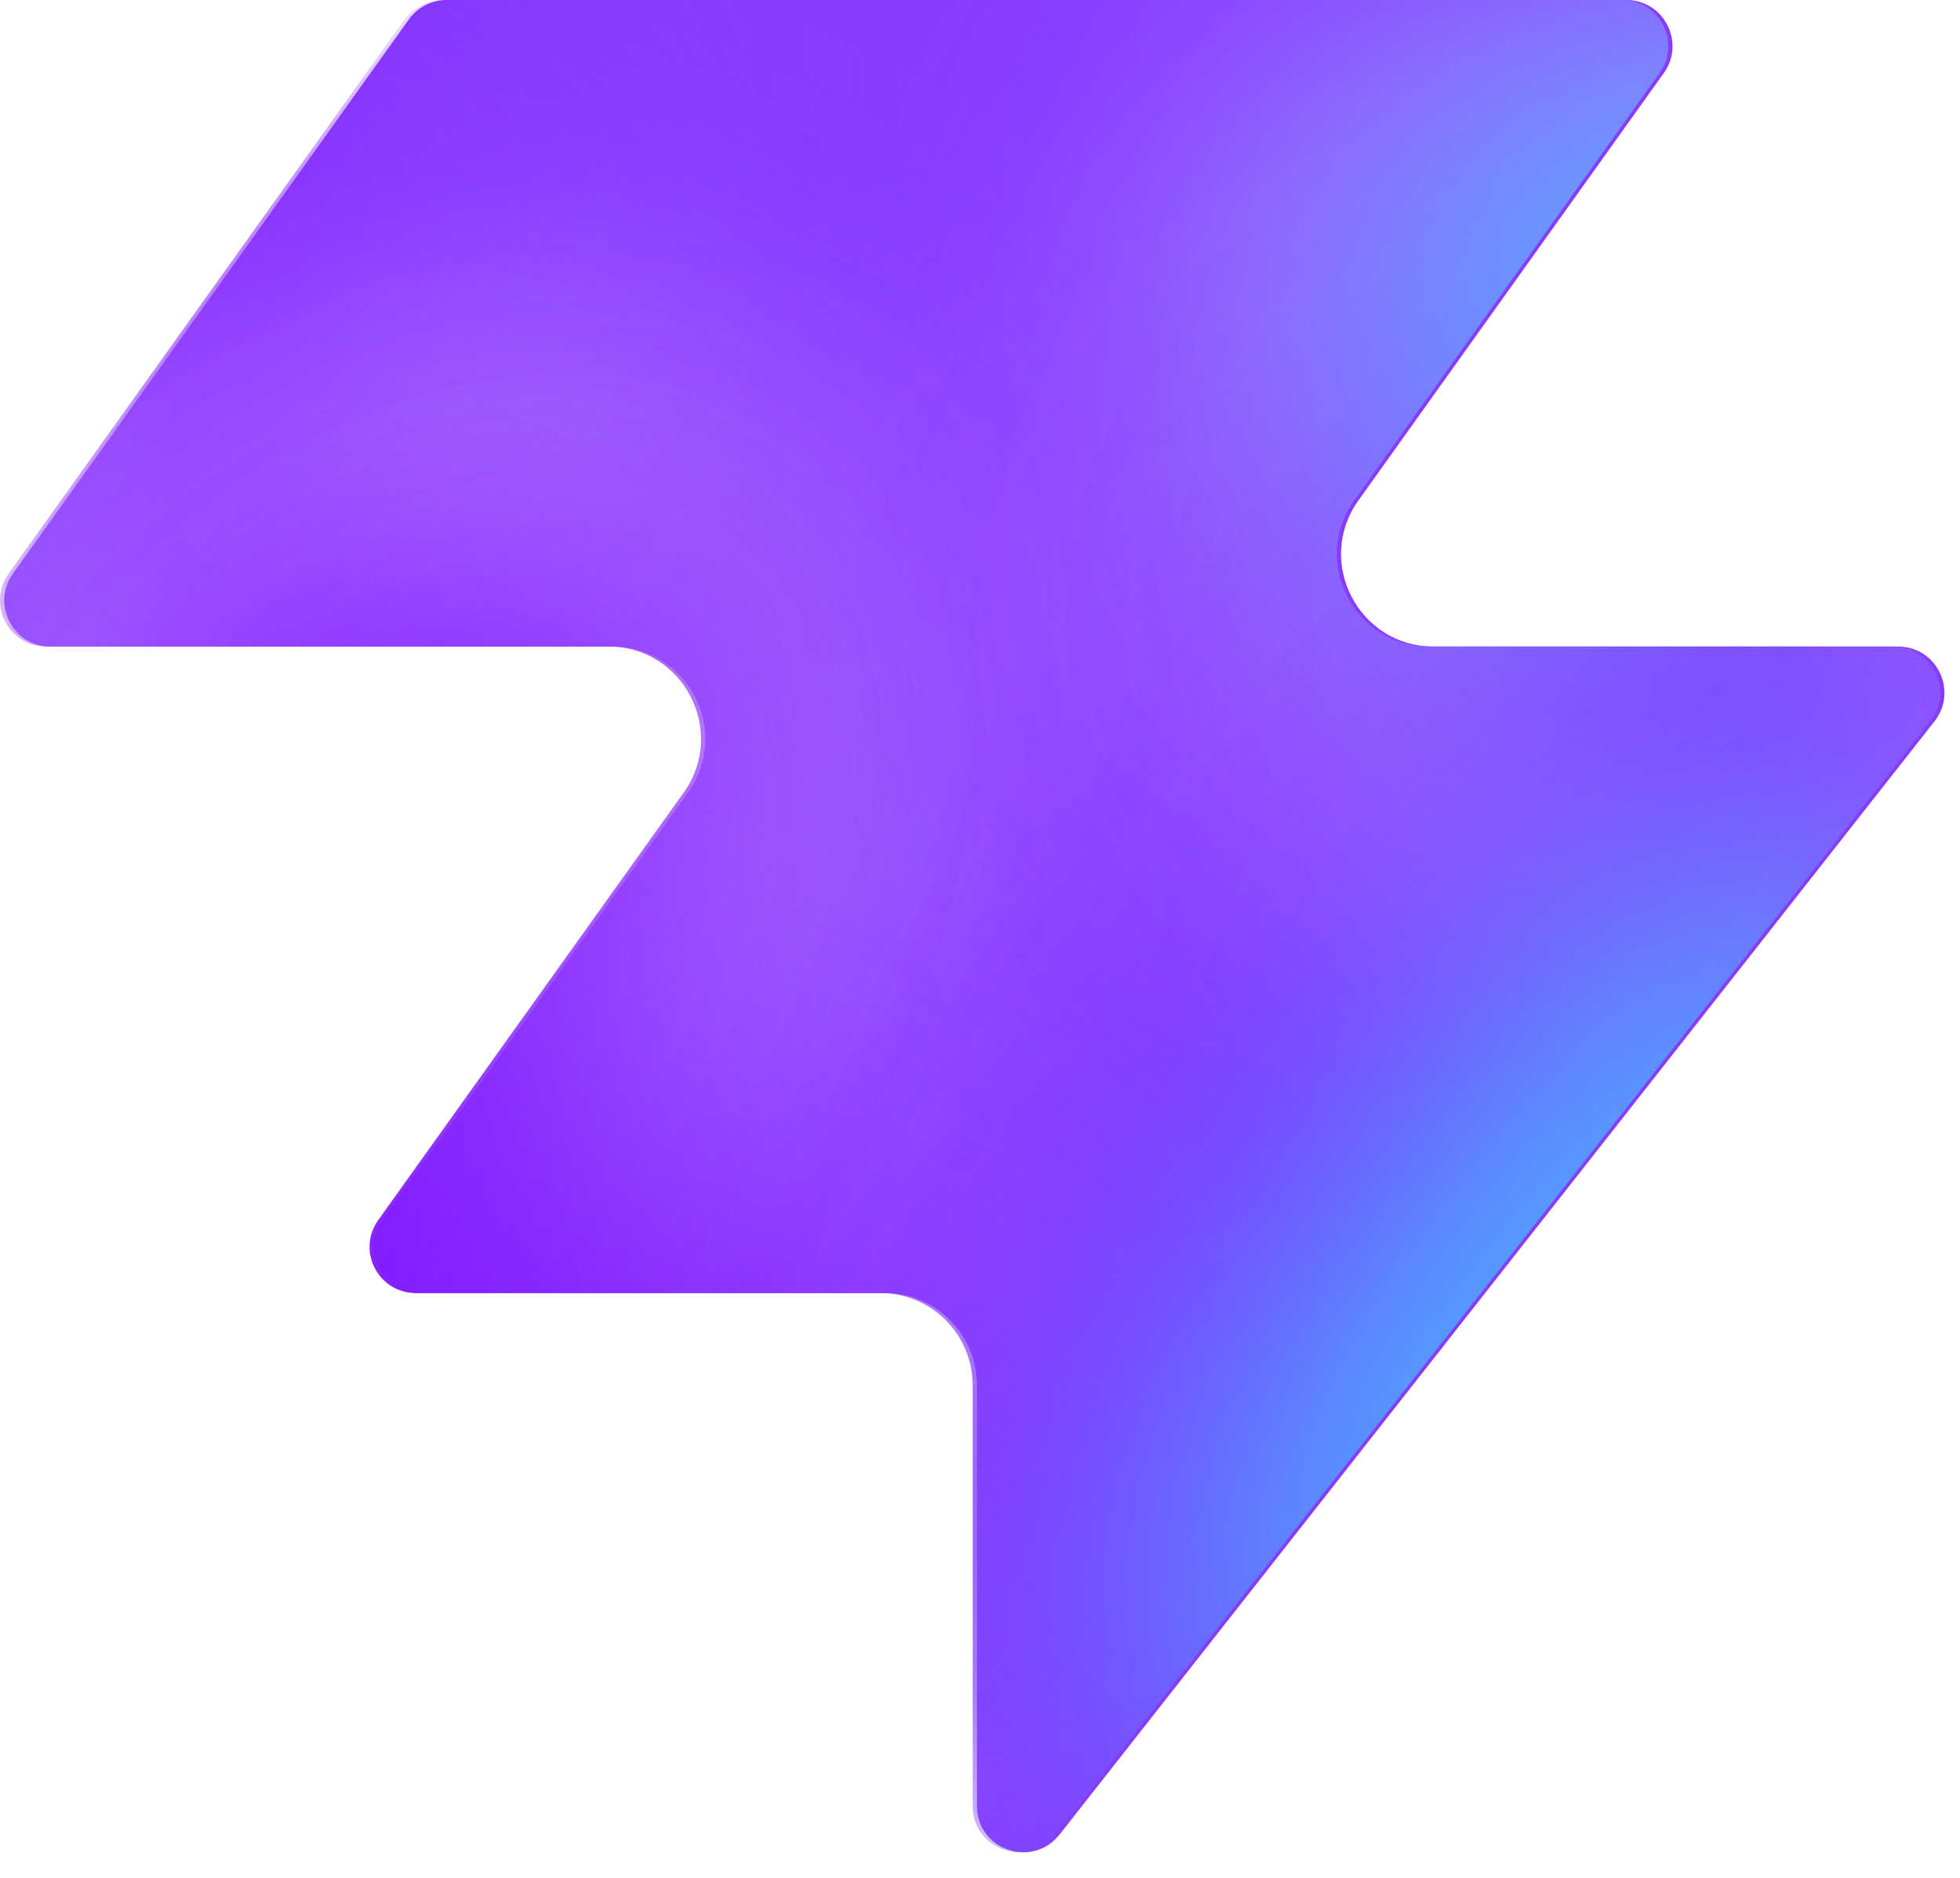
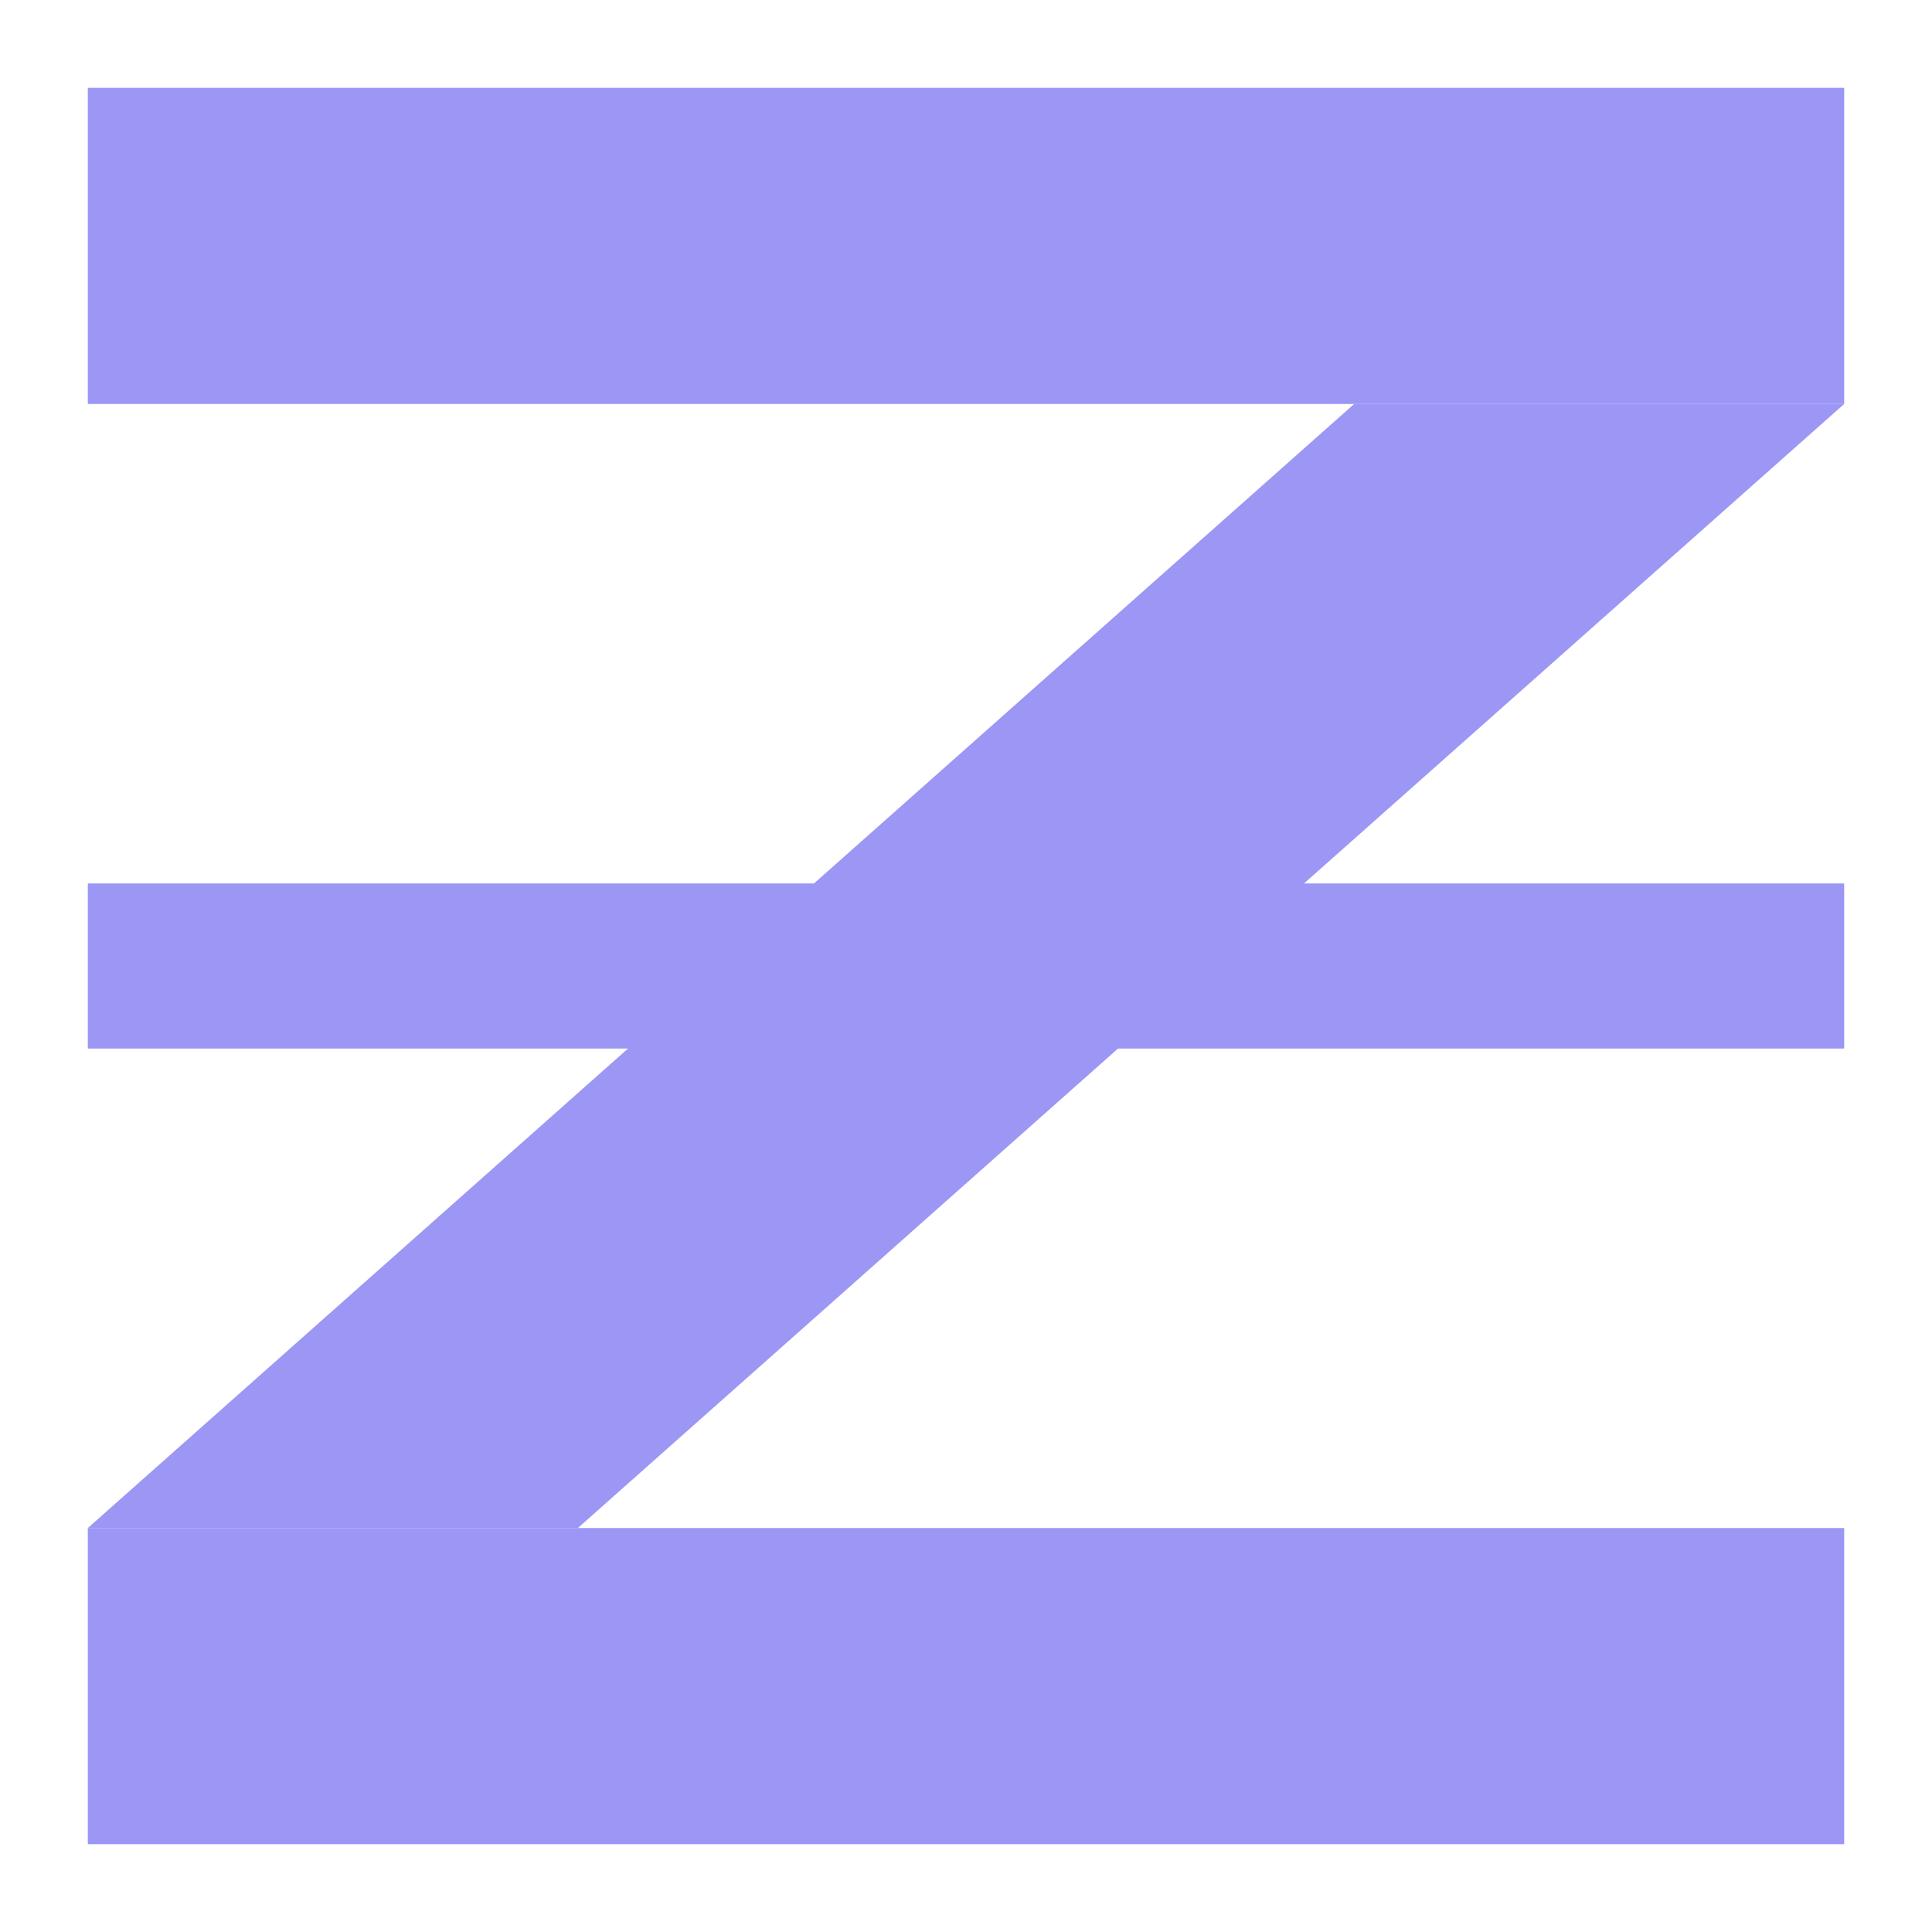
- <svg xmlns="http://www.w3.org/2000/svg" width="48" height="46" fill="none" viewBox="0 0 48 46">
-   <path fill="#863bff" d="M25.946 44.938c-.664.845-2.021.375-2.021-.698V33.937a2.26 2.26 0 0 0-2.262-2.262H10.287c-.92 0-1.456-1.04-.92-1.788l7.48-10.471c1.07-1.497 0-3.578-1.842-3.578H1.237c-.92 0-1.456-1.04-.92-1.788L10.013.474c.214-.297.556-.474.92-.474h28.894c.92 0 1.456 1.04.92 1.788l-7.48 10.471c-1.07 1.498 0 3.579 1.842 3.579h11.377c.943 0 1.473 1.088.89 1.83L25.947 44.94z" style="fill:#863bff;fill:color(display-p3 .525 .23 1);fill-opacity:1" />
-   <mask id="a" width="48" height="46" x="0" y="0" maskUnits="userSpaceOnUse" style="mask-type:alpha">
-     <path fill="#000" d="M25.842 44.938c-.664.844-2.021.375-2.021-.698V33.937a2.26 2.26 0 0 0-2.262-2.262H10.183c-.92 0-1.456-1.04-.92-1.788l7.48-10.471c1.07-1.498 0-3.579-1.842-3.579H1.133c-.92 0-1.456-1.04-.92-1.787L9.91.473c.214-.297.556-.474.92-.474h28.894c.92 0 1.456 1.04.92 1.788l-7.48 10.471c-1.07 1.498 0 3.578 1.842 3.578h11.377c.943 0 1.473 1.088.89 1.832L25.843 44.94z" style="fill:#000;fill-opacity:1" />
-   </mask>
-   <g mask="url(#a)">
-     <g filter="url(#b)">
-       <ellipse cx="5.508" cy="14.704" fill="#ede6ff" rx="5.508" ry="14.704" style="fill:#ede6ff;fill:color(display-p3 .927 .903 1);fill-opacity:1" transform="matrix(.00324 1 1 -.00324 -4.47 31.516)" />
-     </g>
-     <g filter="url(#c)">
-       <ellipse cx="10.399" cy="29.851" fill="#ede6ff" rx="10.399" ry="29.851" style="fill:#ede6ff;fill:color(display-p3 .927 .903 1);fill-opacity:1" transform="matrix(.00324 1 1 -.00324 -39.328 7.883)" />
-     </g>
-     <g filter="url(#d)">
-       <ellipse cx="5.508" cy="30.487" fill="#7e14ff" rx="5.508" ry="30.487" style="fill:#7e14ff;fill:color(display-p3 .492 .077 1);fill-opacity:1" transform="rotate(89.814 -25.913 -14.639)scale(1 -1)" />
-     </g>
-     <g filter="url(#e)">
-       <ellipse cx="5.508" cy="30.599" fill="#7e14ff" rx="5.508" ry="30.599" style="fill:#7e14ff;fill:color(display-p3 .492 .077 1);fill-opacity:1" transform="rotate(89.814 -32.644 -3.334)scale(1 -1)" />
-     </g>
-     <g filter="url(#f)">
-       <ellipse cx="5.508" cy="30.599" fill="#7e14ff" rx="5.508" ry="30.599" style="fill:#7e14ff;fill:color(display-p3 .492 .077 1);fill-opacity:1" transform="matrix(.00324 1 1 -.00324 -34.34 30.47)" />
-     </g>
-     <g filter="url(#g)">
-       <ellipse cx="14.072" cy="22.078" fill="#ede6ff" rx="14.072" ry="22.078" style="fill:#ede6ff;fill:color(display-p3 .927 .903 1);fill-opacity:1" transform="rotate(93.35 24.506 48.493)scale(-1 1)" />
-     </g>
-     <g filter="url(#h)">
-       <ellipse cx="3.47" cy="21.501" fill="#7e14ff" rx="3.47" ry="21.501" style="fill:#7e14ff;fill:color(display-p3 .492 .077 1);fill-opacity:1" transform="rotate(89.009 28.708 47.59)scale(-1 1)" />
-     </g>
-     <g filter="url(#i)">
-       <ellipse cx="3.47" cy="21.501" fill="#7e14ff" rx="3.47" ry="21.501" style="fill:#7e14ff;fill:color(display-p3 .492 .077 1);fill-opacity:1" transform="rotate(89.009 28.708 47.59)scale(-1 1)" />
-     </g>
-     <g filter="url(#j)">
-       <ellipse cx=".387" cy="8.972" fill="#7e14ff" rx="4.407" ry="29.108" style="fill:#7e14ff;fill:color(display-p3 .492 .077 1);fill-opacity:1" transform="rotate(39.51 .387 8.972)" />
-     </g>
-     <g filter="url(#k)">
-       <ellipse cx="47.523" cy="-6.092" fill="#7e14ff" rx="4.407" ry="29.108" style="fill:#7e14ff;fill:color(display-p3 .492 .077 1);fill-opacity:1" transform="rotate(37.892 47.523 -6.092)" />
-     </g>
-     <g filter="url(#l)">
-       <ellipse cx="41.412" cy="6.333" fill="#47bfff" rx="5.971" ry="9.665" style="fill:#47bfff;fill:color(display-p3 .28 .748 1);fill-opacity:1" transform="rotate(37.892 41.412 6.333)" />
-     </g>
-     <g filter="url(#m)">
-       <ellipse cx="-1.879" cy="38.332" fill="#7e14ff" rx="4.407" ry="29.108" style="fill:#7e14ff;fill:color(display-p3 .492 .077 1);fill-opacity:1" transform="rotate(37.892 -1.88 38.332)" />
-     </g>
-     <g filter="url(#n)">
-       <ellipse cx="-1.879" cy="38.332" fill="#7e14ff" rx="4.407" ry="29.108" style="fill:#7e14ff;fill:color(display-p3 .492 .077 1);fill-opacity:1" transform="rotate(37.892 -1.88 38.332)" />
-     </g>
-     <g filter="url(#o)">
-       <ellipse cx="35.651" cy="29.907" fill="#7e14ff" rx="4.407" ry="29.108" style="fill:#7e14ff;fill:color(display-p3 .492 .077 1);fill-opacity:1" transform="rotate(37.892 35.651 29.907)" />
-     </g>
-     <g filter="url(#p)">
-       <ellipse cx="38.418" cy="32.4" fill="#47bfff" rx="5.971" ry="15.297" style="fill:#47bfff;fill:color(display-p3 .28 .748 1);fill-opacity:1" transform="rotate(37.892 38.418 32.4)" />
-     </g>
+ <svg xmlns="http://www.w3.org/2000/svg" width="16" height="16" viewBox="-5 -5 110 110">
+   <g fill="#9c96f5">
+     <polygon points="0.0,0.0 100.0,0.0 100.0,18.0 0.0,18.0" />
+     <polygon points="0.0,82.0 100.0,82.0 100.0,100.0 0.0,100.0" />
+     <polygon points="72.1,18.0 100.0,18.0 27.9,82.0 0.0,82.0" />
+     <polygon points="0.0,45.3 100.0,45.3 100.0,54.7 0.0,54.7" />
  </g>
-   <defs>
-     <filter id="b" width="60.045" height="41.654" x="-19.77" y="16.149" color-interpolation-filters="sRGB" filterUnits="userSpaceOnUse">
-       <feFlood flood-opacity="0" result="BackgroundImageFix" />
-       <feBlend in="SourceGraphic" in2="BackgroundImageFix" result="shape" />
-       <feGaussianBlur result="effect1_foregroundBlur_2002_17158" stdDeviation="7.659" />
-     </filter>
-     <filter id="c" width="90.34" height="51.437" x="-54.613" y="-7.533" color-interpolation-filters="sRGB" filterUnits="userSpaceOnUse">
-       <feFlood flood-opacity="0" result="BackgroundImageFix" />
-       <feBlend in="SourceGraphic" in2="BackgroundImageFix" result="shape" />
-       <feGaussianBlur result="effect1_foregroundBlur_2002_17158" stdDeviation="7.659" />
-     </filter>
-     <filter id="d" width="79.355" height="29.4" x="-49.64" y="2.03" color-interpolation-filters="sRGB" filterUnits="userSpaceOnUse">
-       <feFlood flood-opacity="0" result="BackgroundImageFix" />
-       <feBlend in="SourceGraphic" in2="BackgroundImageFix" result="shape" />
-       <feGaussianBlur result="effect1_foregroundBlur_2002_17158" stdDeviation="4.596" />
-     </filter>
-     <filter id="e" width="79.579" height="29.4" x="-45.045" y="20.029" color-interpolation-filters="sRGB" filterUnits="userSpaceOnUse">
-       <feFlood flood-opacity="0" result="BackgroundImageFix" />
-       <feBlend in="SourceGraphic" in2="BackgroundImageFix" result="shape" />
-       <feGaussianBlur result="effect1_foregroundBlur_2002_17158" stdDeviation="4.596" />
-     </filter>
-     <filter id="f" width="79.579" height="29.4" x="-43.513" y="21.178" color-interpolation-filters="sRGB" filterUnits="userSpaceOnUse">
-       <feFlood flood-opacity="0" result="BackgroundImageFix" />
-       <feBlend in="SourceGraphic" in2="BackgroundImageFix" result="shape" />
-       <feGaussianBlur result="effect1_foregroundBlur_2002_17158" stdDeviation="4.596" />
-     </filter>
-     <filter id="g" width="74.749" height="58.852" x="15.756" y="-17.901" color-interpolation-filters="sRGB" filterUnits="userSpaceOnUse">
-       <feFlood flood-opacity="0" result="BackgroundImageFix" />
-       <feBlend in="SourceGraphic" in2="BackgroundImageFix" result="shape" />
-       <feGaussianBlur result="effect1_foregroundBlur_2002_17158" stdDeviation="7.659" />
-     </filter>
-     <filter id="h" width="61.377" height="25.362" x="23.548" y="2.284" color-interpolation-filters="sRGB" filterUnits="userSpaceOnUse">
-       <feFlood flood-opacity="0" result="BackgroundImageFix" />
-       <feBlend in="SourceGraphic" in2="BackgroundImageFix" result="shape" />
-       <feGaussianBlur result="effect1_foregroundBlur_2002_17158" stdDeviation="4.596" />
-     </filter>
-     <filter id="i" width="61.377" height="25.362" x="23.548" y="2.284" color-interpolation-filters="sRGB" filterUnits="userSpaceOnUse">
-       <feFlood flood-opacity="0" result="BackgroundImageFix" />
-       <feBlend in="SourceGraphic" in2="BackgroundImageFix" result="shape" />
-       <feGaussianBlur result="effect1_foregroundBlur_2002_17158" stdDeviation="4.596" />
-     </filter>
-     <filter id="j" width="56.045" height="63.649" x="-27.636" y="-22.853" color-interpolation-filters="sRGB" filterUnits="userSpaceOnUse">
-       <feFlood flood-opacity="0" result="BackgroundImageFix" />
-       <feBlend in="SourceGraphic" in2="BackgroundImageFix" result="shape" />
-       <feGaussianBlur result="effect1_foregroundBlur_2002_17158" stdDeviation="4.596" />
-     </filter>
-     <filter id="k" width="54.814" height="64.646" x="20.116" y="-38.415" color-interpolation-filters="sRGB" filterUnits="userSpaceOnUse">
-       <feFlood flood-opacity="0" result="BackgroundImageFix" />
-       <feBlend in="SourceGraphic" in2="BackgroundImageFix" result="shape" />
-       <feGaussianBlur result="effect1_foregroundBlur_2002_17158" stdDeviation="4.596" />
-     </filter>
-     <filter id="l" width="33.541" height="35.313" x="24.641" y="-11.323" color-interpolation-filters="sRGB" filterUnits="userSpaceOnUse">
-       <feFlood flood-opacity="0" result="BackgroundImageFix" />
-       <feBlend in="SourceGraphic" in2="BackgroundImageFix" result="shape" />
-       <feGaussianBlur result="effect1_foregroundBlur_2002_17158" stdDeviation="4.596" />
-     </filter>
-     <filter id="m" width="54.814" height="64.646" x="-29.286" y="6.009" color-interpolation-filters="sRGB" filterUnits="userSpaceOnUse">
-       <feFlood flood-opacity="0" result="BackgroundImageFix" />
-       <feBlend in="SourceGraphic" in2="BackgroundImageFix" result="shape" />
-       <feGaussianBlur result="effect1_foregroundBlur_2002_17158" stdDeviation="4.596" />
-     </filter>
-     <filter id="n" width="54.814" height="64.646" x="-29.286" y="6.009" color-interpolation-filters="sRGB" filterUnits="userSpaceOnUse">
-       <feFlood flood-opacity="0" result="BackgroundImageFix" />
-       <feBlend in="SourceGraphic" in2="BackgroundImageFix" result="shape" />
-       <feGaussianBlur result="effect1_foregroundBlur_2002_17158" stdDeviation="4.596" />
-     </filter>
-     <filter id="o" width="54.814" height="64.646" x="8.244" y="-2.416" color-interpolation-filters="sRGB" filterUnits="userSpaceOnUse">
-       <feFlood flood-opacity="0" result="BackgroundImageFix" />
-       <feBlend in="SourceGraphic" in2="BackgroundImageFix" result="shape" />
-       <feGaussianBlur result="effect1_foregroundBlur_2002_17158" stdDeviation="4.596" />
-     </filter>
-     <filter id="p" width="39.409" height="43.623" x="18.713" y="10.588" color-interpolation-filters="sRGB" filterUnits="userSpaceOnUse">
-       <feFlood flood-opacity="0" result="BackgroundImageFix" />
-       <feBlend in="SourceGraphic" in2="BackgroundImageFix" result="shape" />
-       <feGaussianBlur result="effect1_foregroundBlur_2002_17158" stdDeviation="4.596" />
-     </filter>
-   </defs>
</svg>
